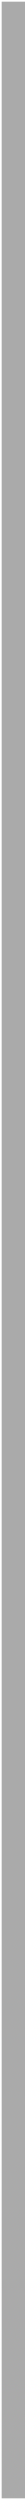
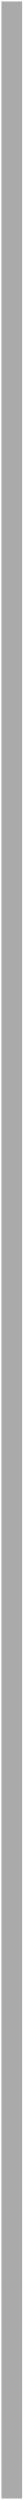
- <svg xmlns="http://www.w3.org/2000/svg" version="1.1" width="16px" height="1500px">
-   <g transform="matrix(1 0 0 1 -839 706 )">
-     <path d="M 840 -705  L 854 -705  L 854 793  L 840 793  L 840 -705  Z " fill-rule="nonzero" fill="#aaaaaa" stroke="none" />
+ <svg xmlns="http://www.w3.org/2000/svg" version="1.1" width="16px" height="1695px">
+   <g transform="matrix(1 0 0 1 -951 -188 )">
+     <path d="M 952 189  L 966 189  L 966 1882  L 952 1882  L 952 189  Z " fill-rule="nonzero" fill="#aaaaaa" stroke="none" />
  </g>
</svg>
